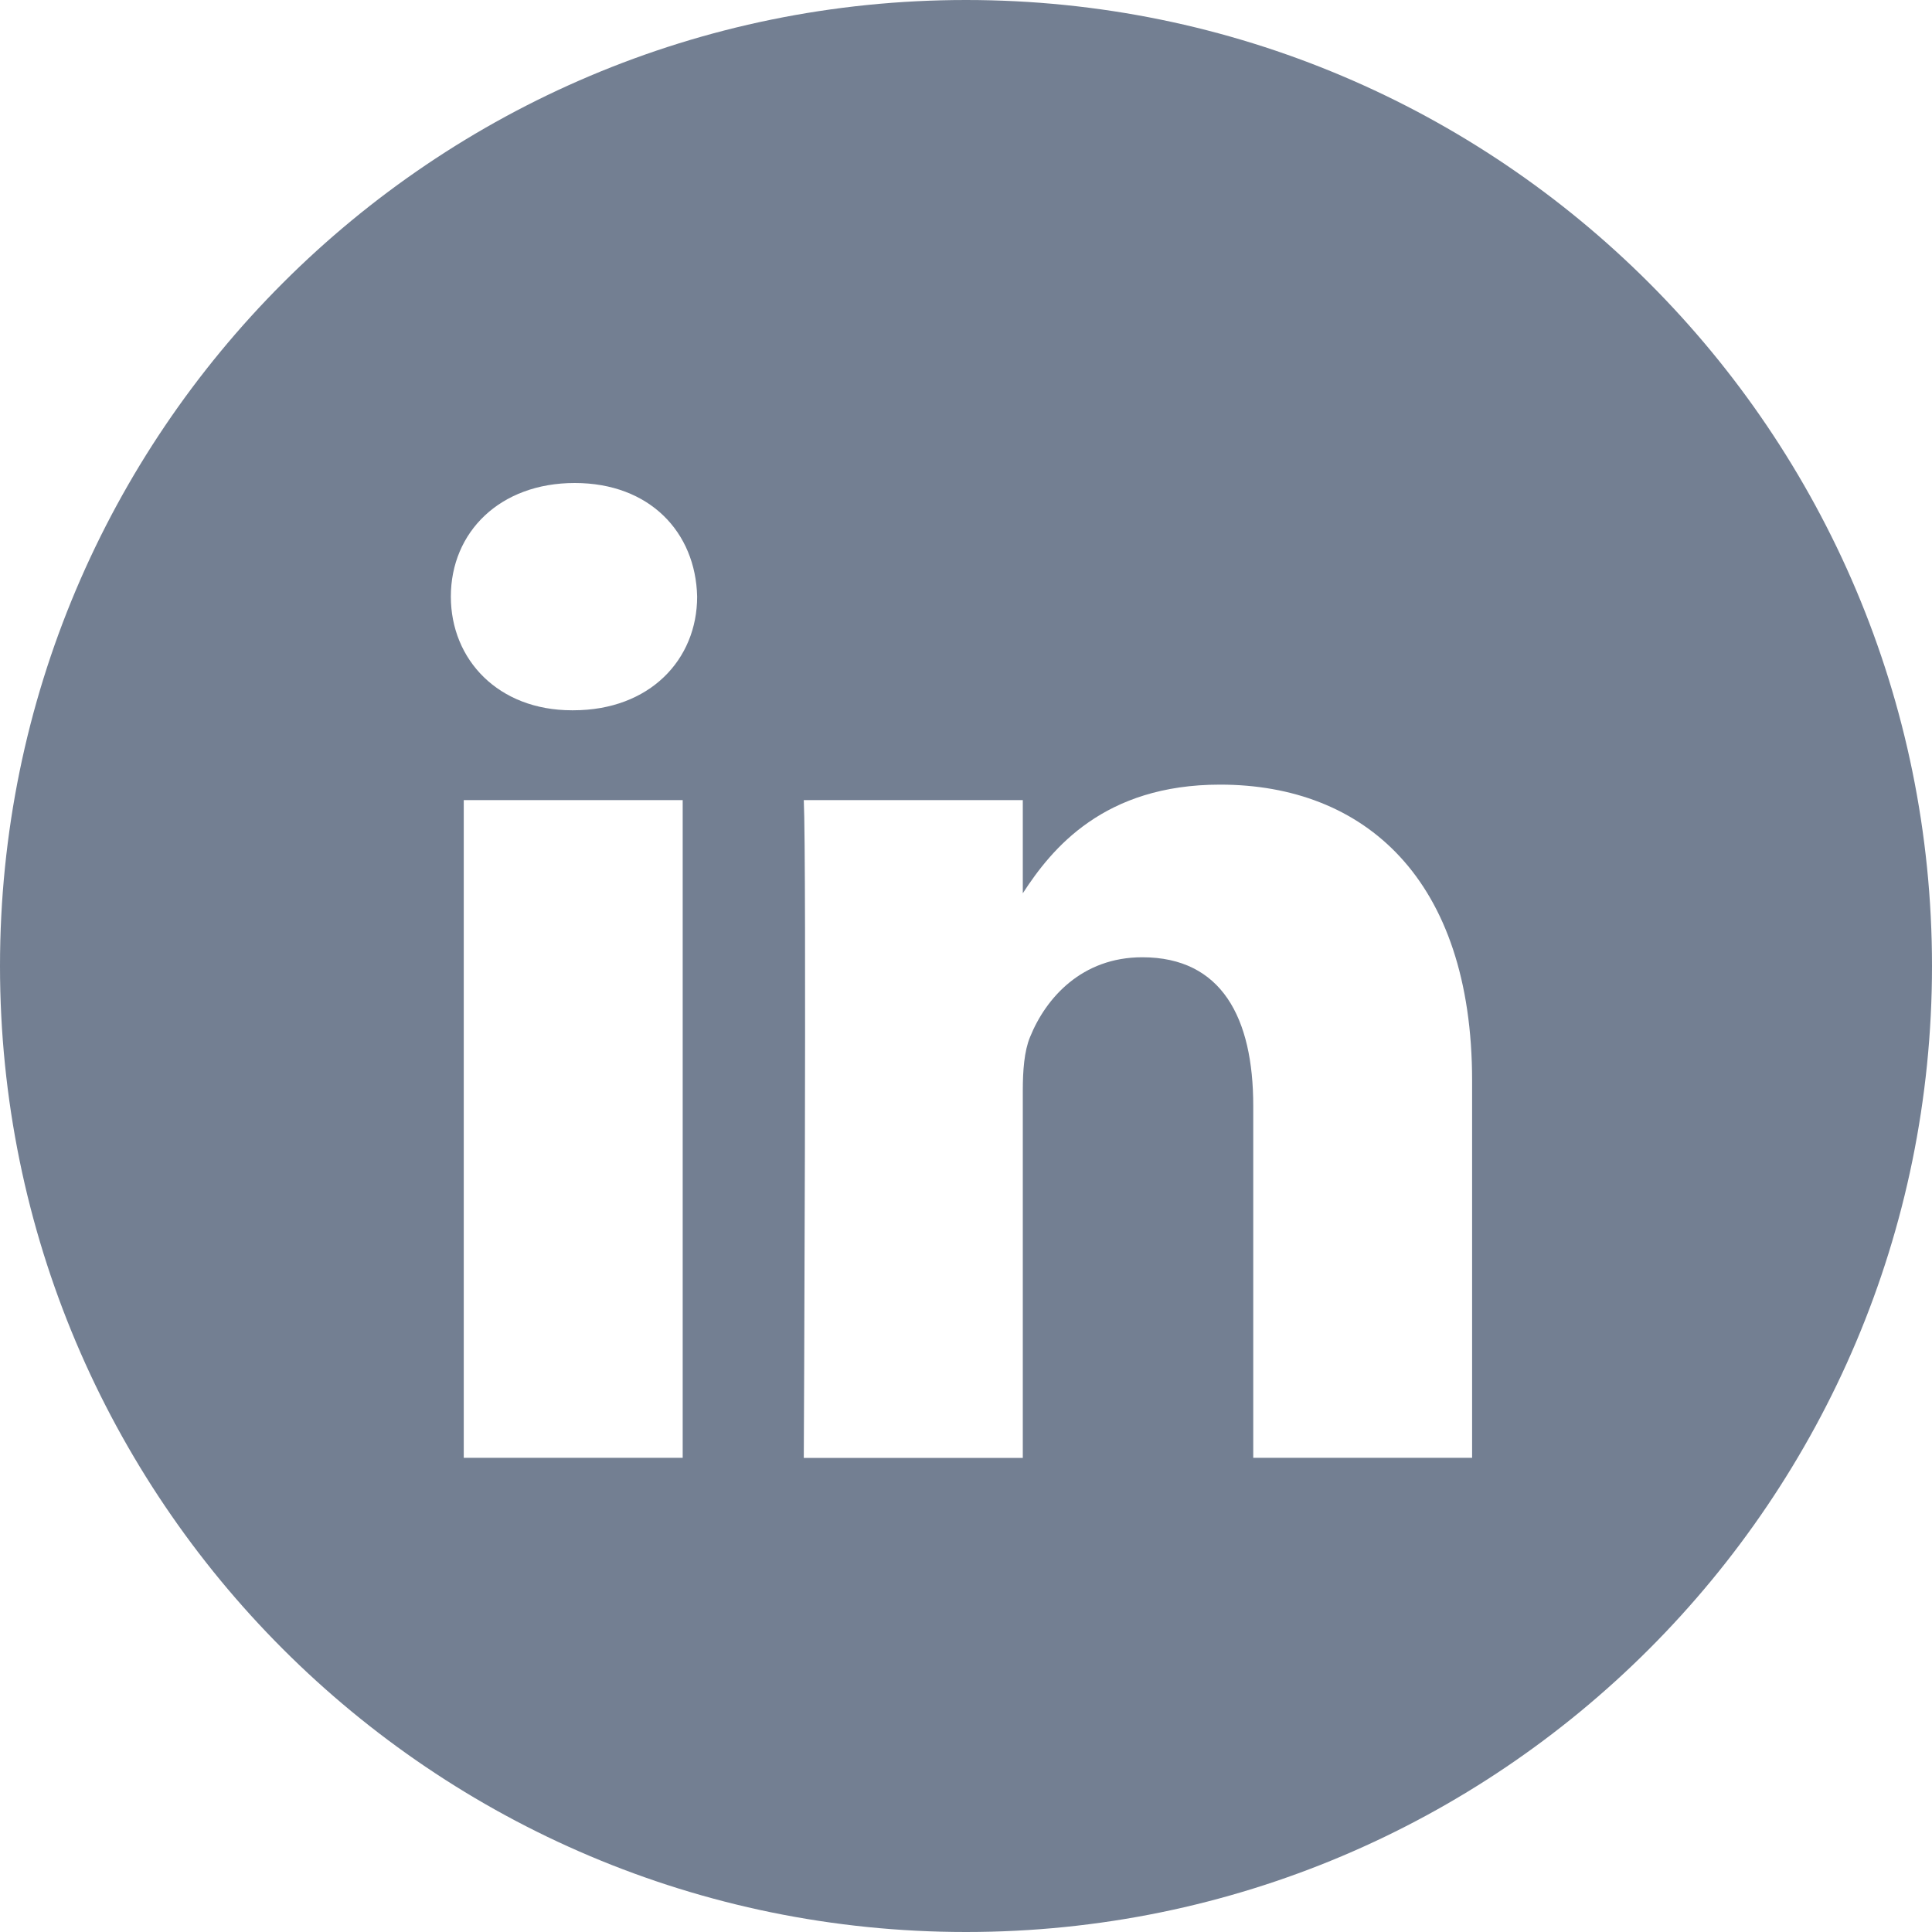
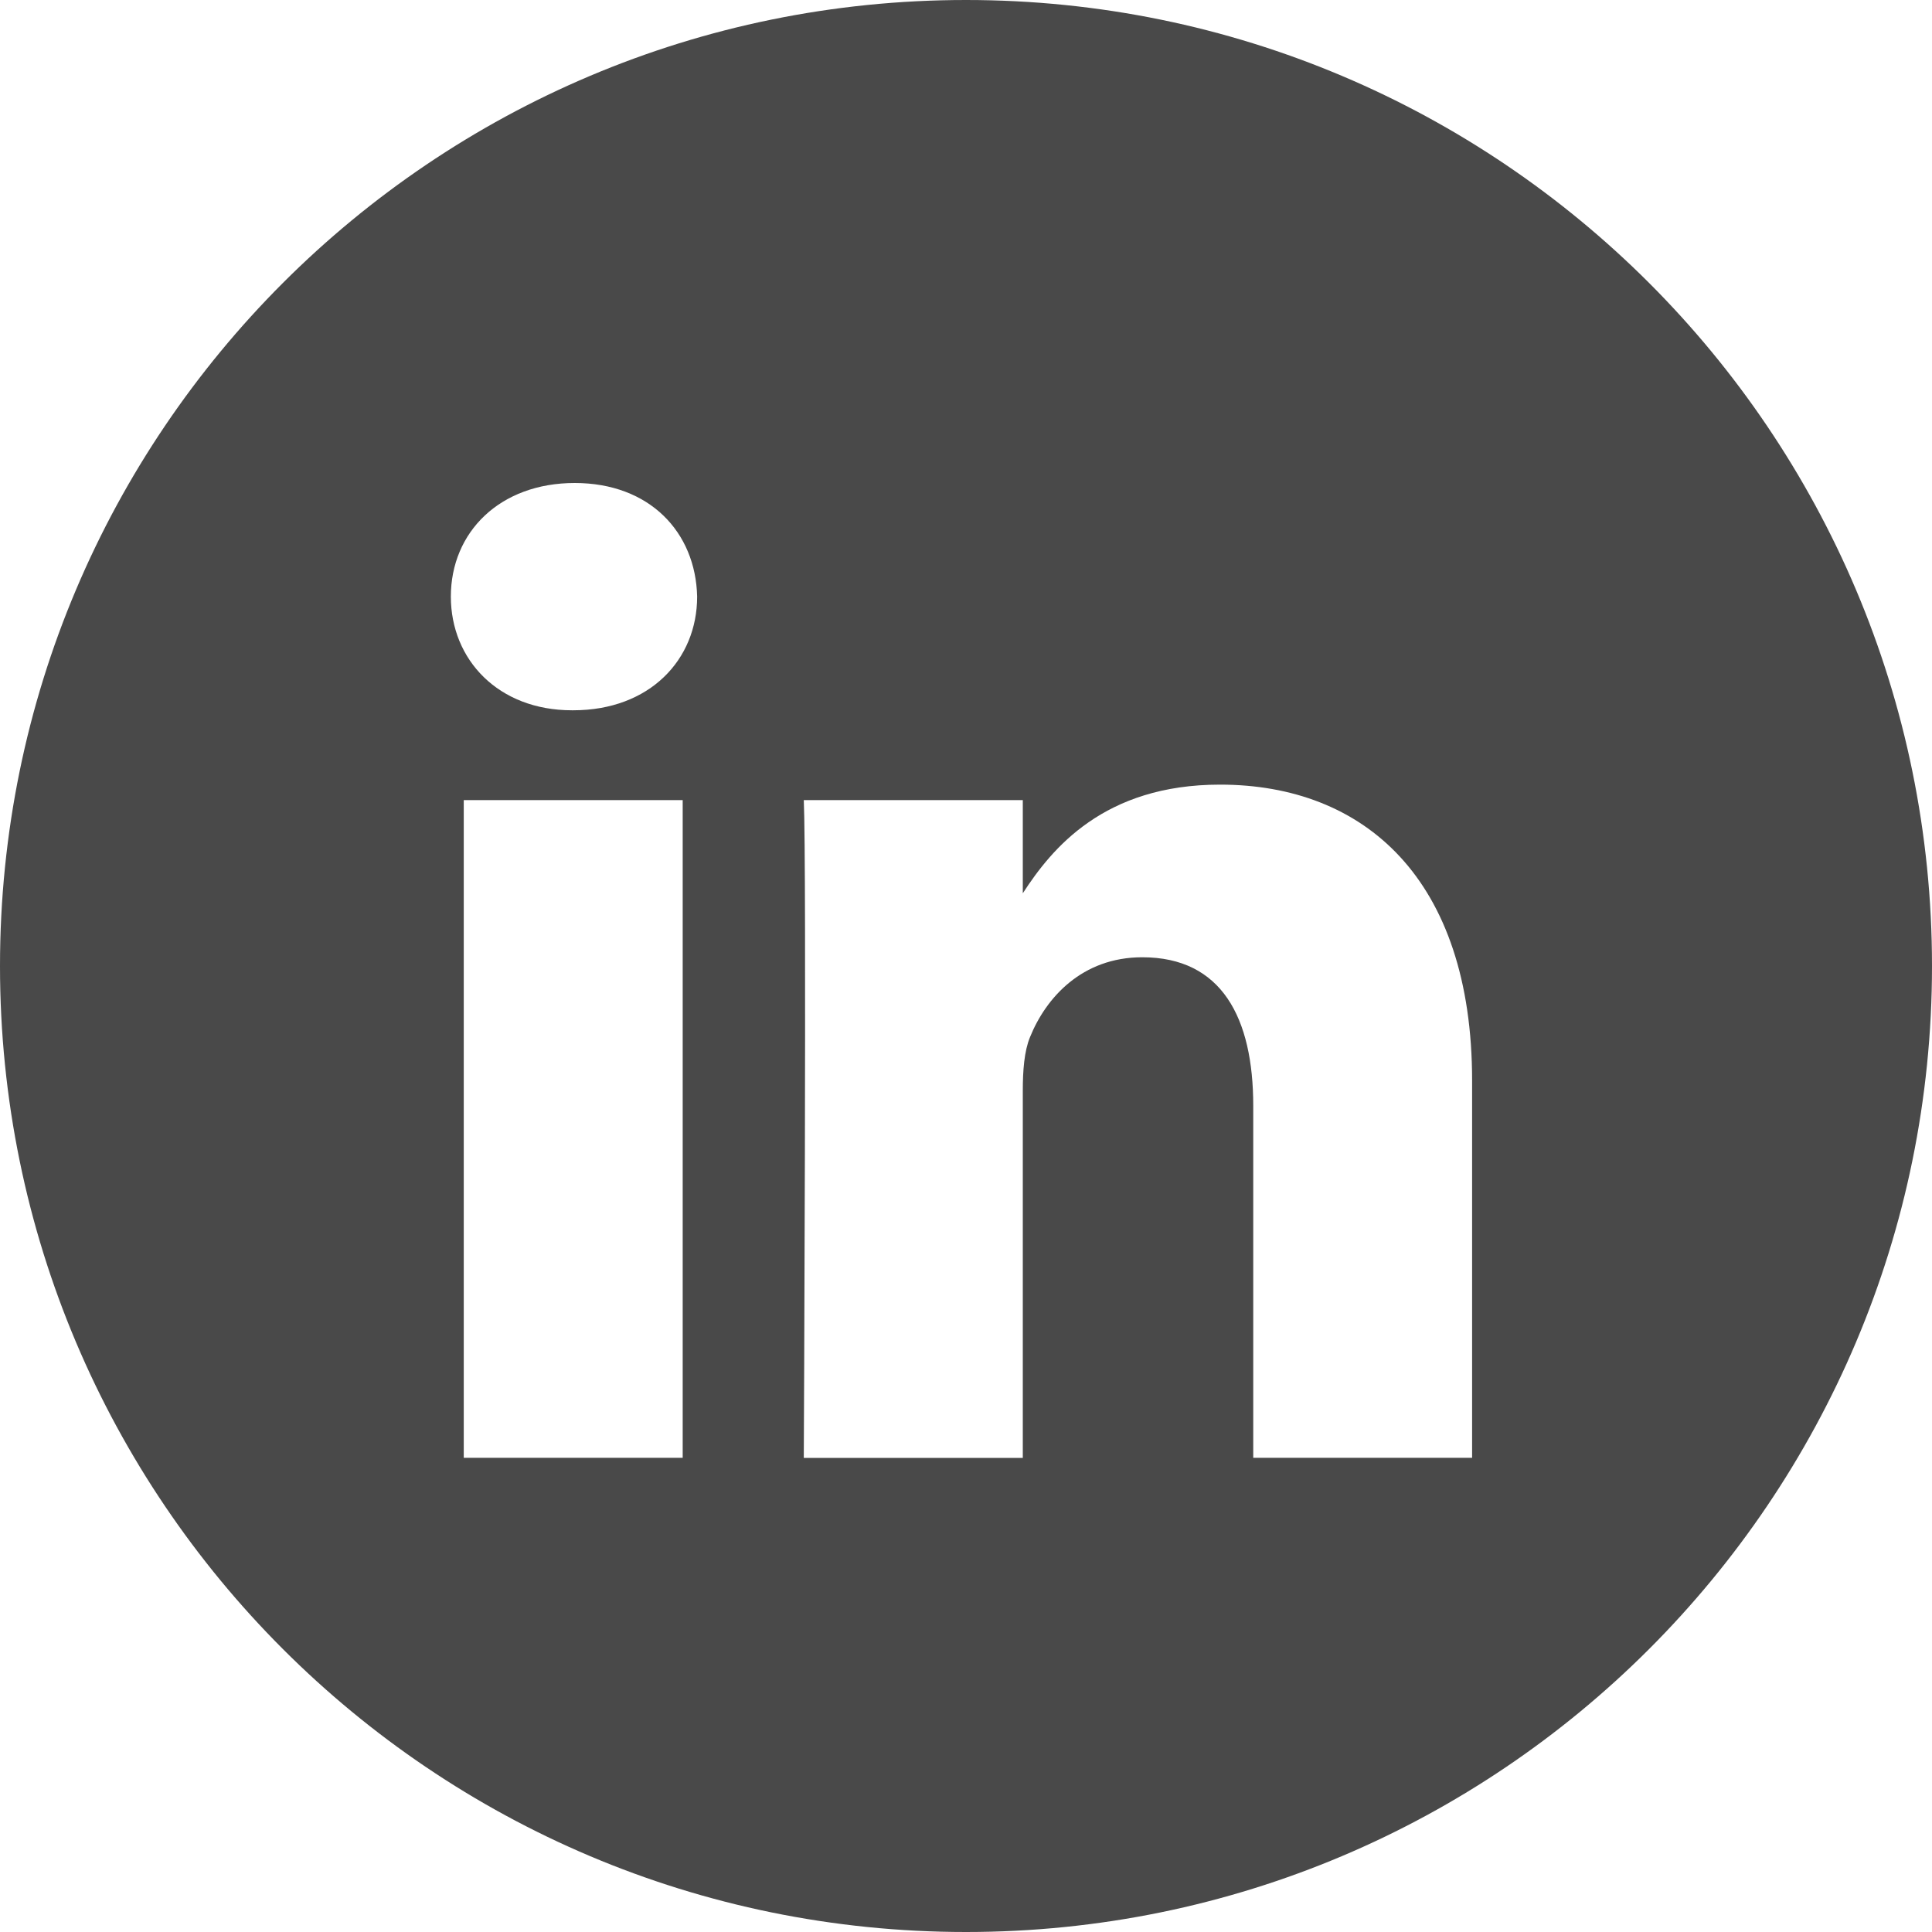
<svg xmlns="http://www.w3.org/2000/svg" width="25" height="25" viewBox="0 0 25 25" fill="none">
-   <path fill-rule="evenodd" clip-rule="evenodd" d="M12.5 0C5.596 0 0 5.596 0 12.5C0 19.404 5.596 25 12.5 25C19.404 25 25 19.404 25 12.5C25 5.596 19.404 0 12.5 0ZM6.001 10.353H8.834V18.864H6.001V10.353ZM9.021 7.72C9.002 6.886 8.406 6.25 7.437 6.25C6.468 6.25 5.834 6.886 5.834 7.72C5.834 8.537 6.449 9.191 7.4 9.191H7.418C8.406 9.191 9.021 8.537 9.021 7.72ZM15.788 10.153C17.652 10.153 19.049 11.37 19.049 13.984L19.049 18.864H16.217V14.311C16.217 13.167 15.807 12.387 14.781 12.387C13.999 12.387 13.533 12.913 13.328 13.421C13.253 13.603 13.235 13.857 13.235 14.111V18.865H10.401C10.401 18.865 10.439 11.152 10.401 10.353H13.235V11.559C13.611 10.979 14.284 10.153 15.788 10.153Z" fill="#737F92" />
+   <path fill-rule="evenodd" clip-rule="evenodd" d="M12.5 0C5.596 0 0 5.596 0 12.5C0 19.404 5.596 25 12.5 25C19.404 25 25 19.404 25 12.5C25 5.596 19.404 0 12.5 0ZM6.001 10.353H8.834V18.864H6.001V10.353ZM9.021 7.72C9.002 6.886 8.406 6.25 7.437 6.25C6.468 6.25 5.834 6.886 5.834 7.72C5.834 8.537 6.449 9.191 7.4 9.191H7.418C8.406 9.191 9.021 8.537 9.021 7.72ZM15.788 10.153C17.652 10.153 19.049 11.37 19.049 13.984L19.049 18.864H16.217V14.311C16.217 13.167 15.807 12.387 14.781 12.387C13.999 12.387 13.533 12.913 13.328 13.421C13.253 13.603 13.235 13.857 13.235 14.111V18.865H10.401C10.401 18.865 10.439 11.152 10.401 10.353H13.235V11.559C13.611 10.979 14.284 10.153 15.788 10.153Z" fill="#494949" />
</svg>
